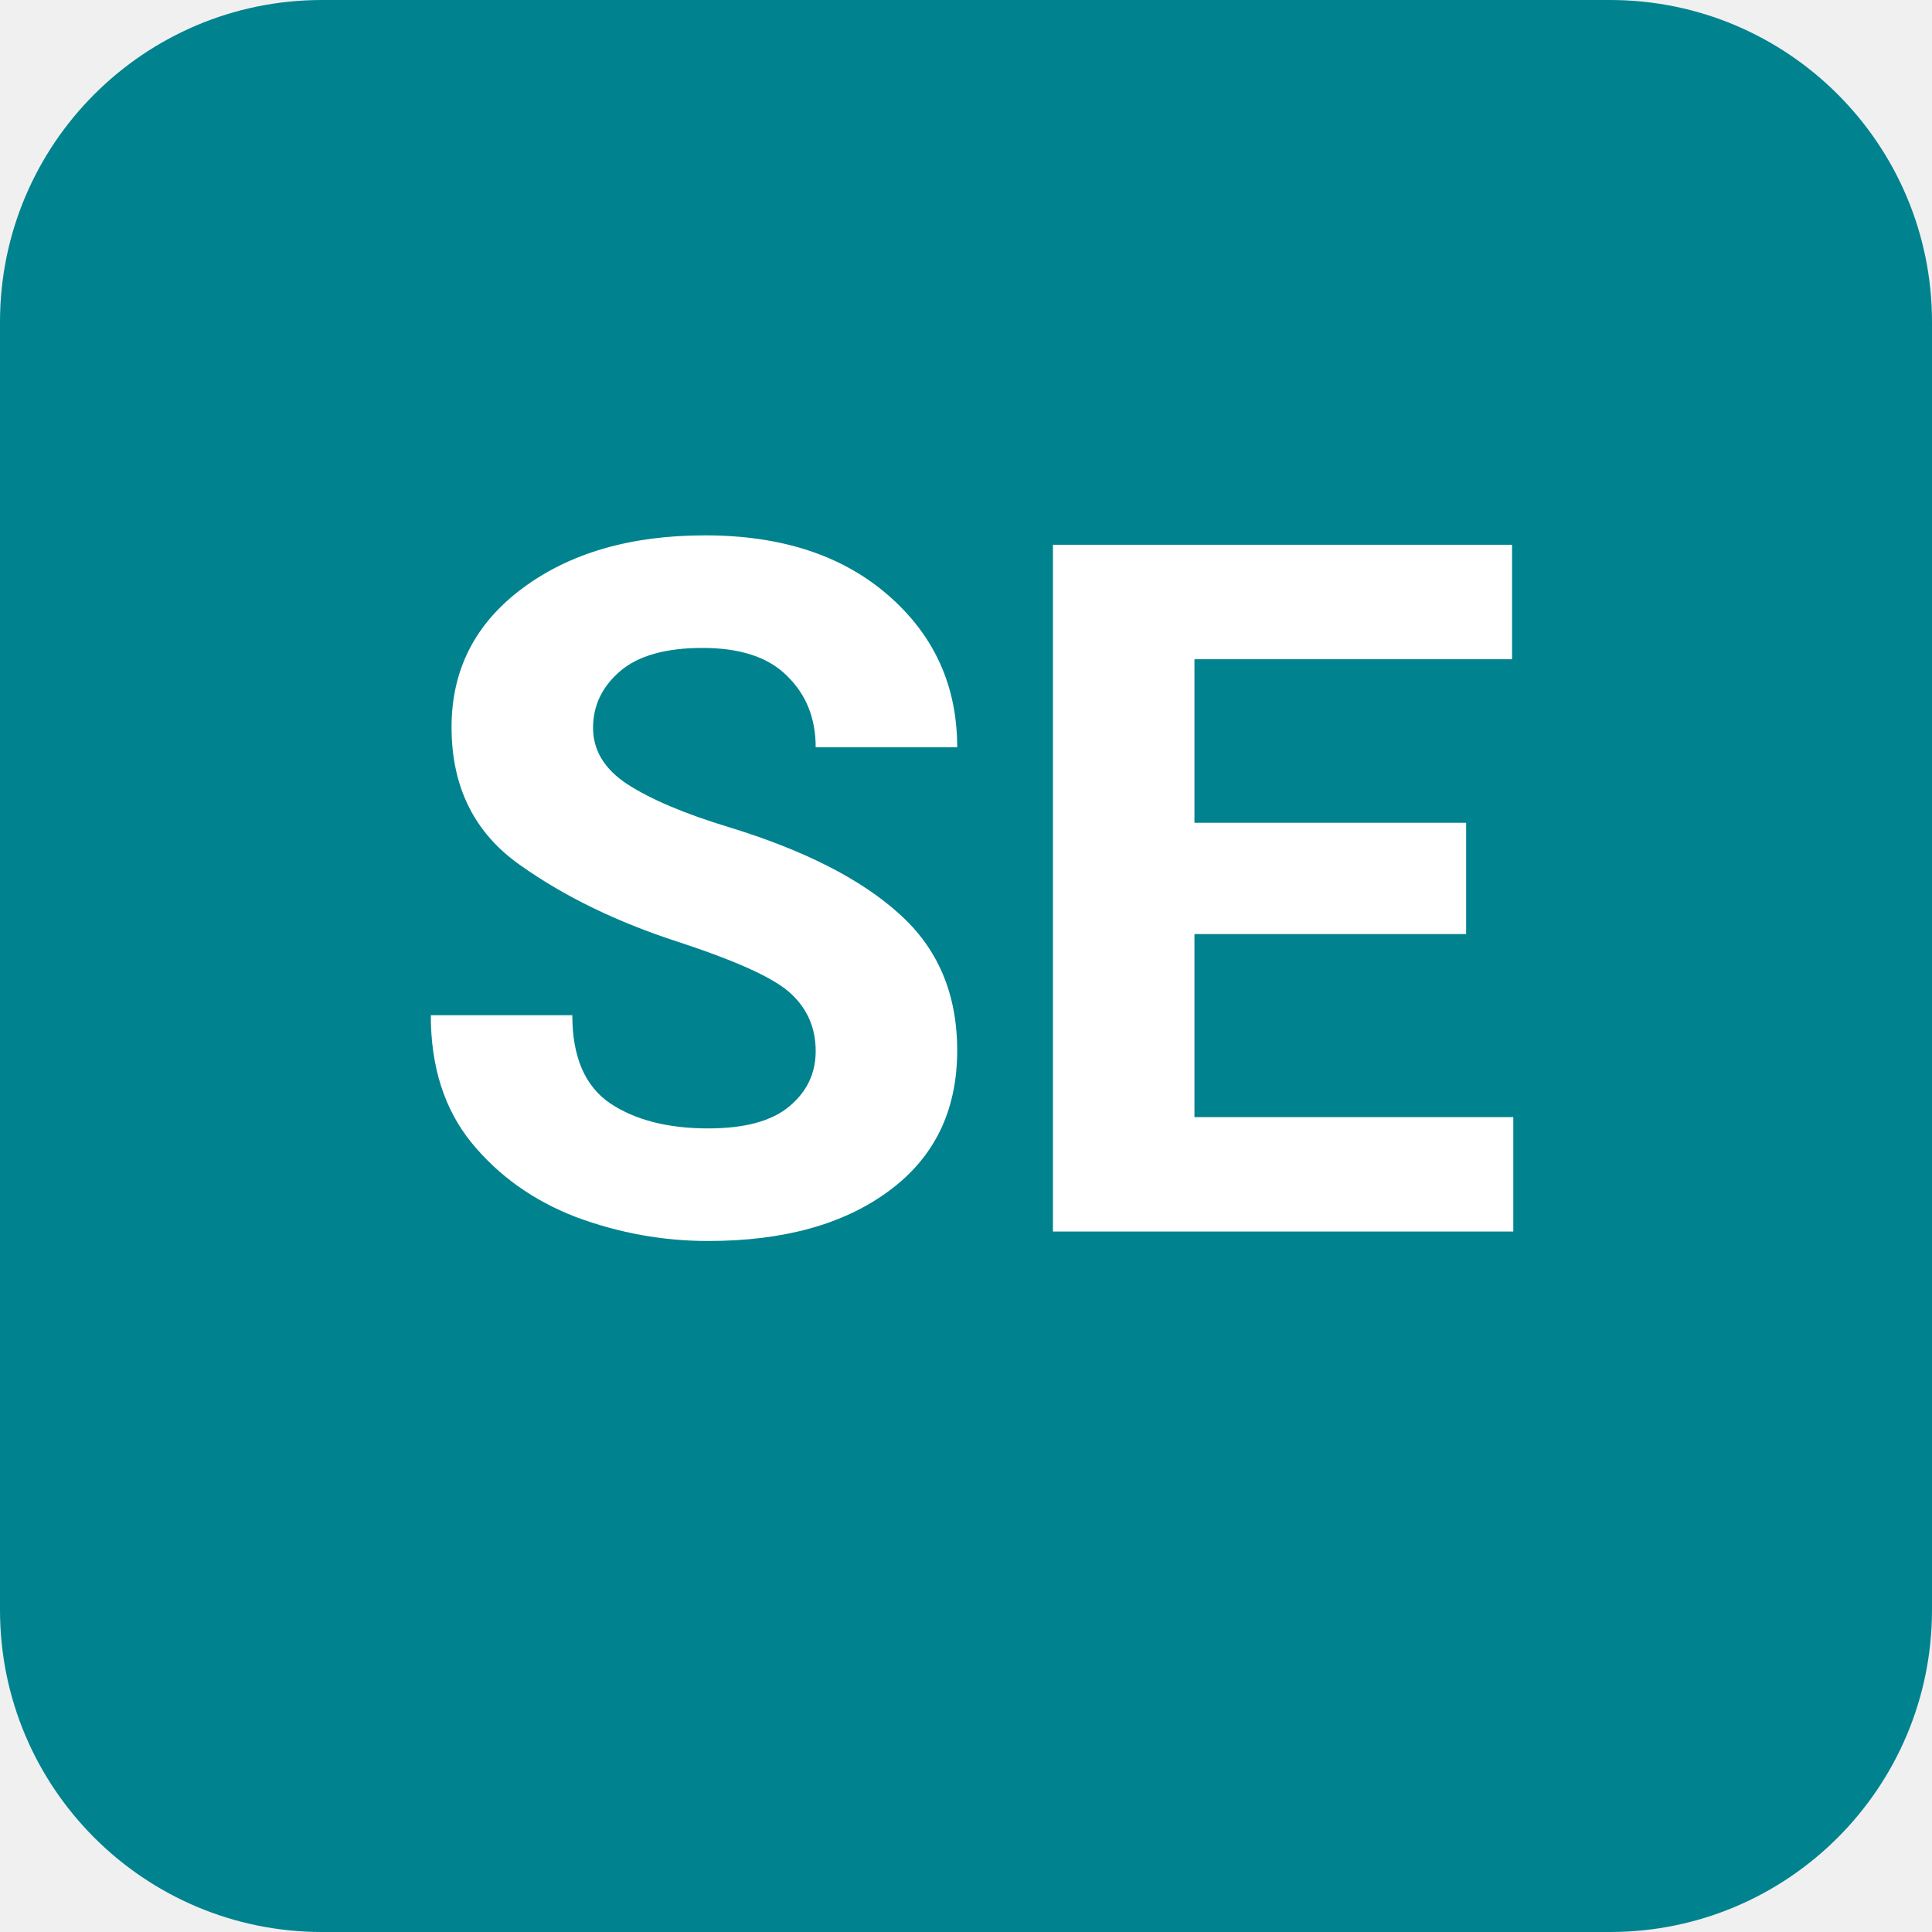
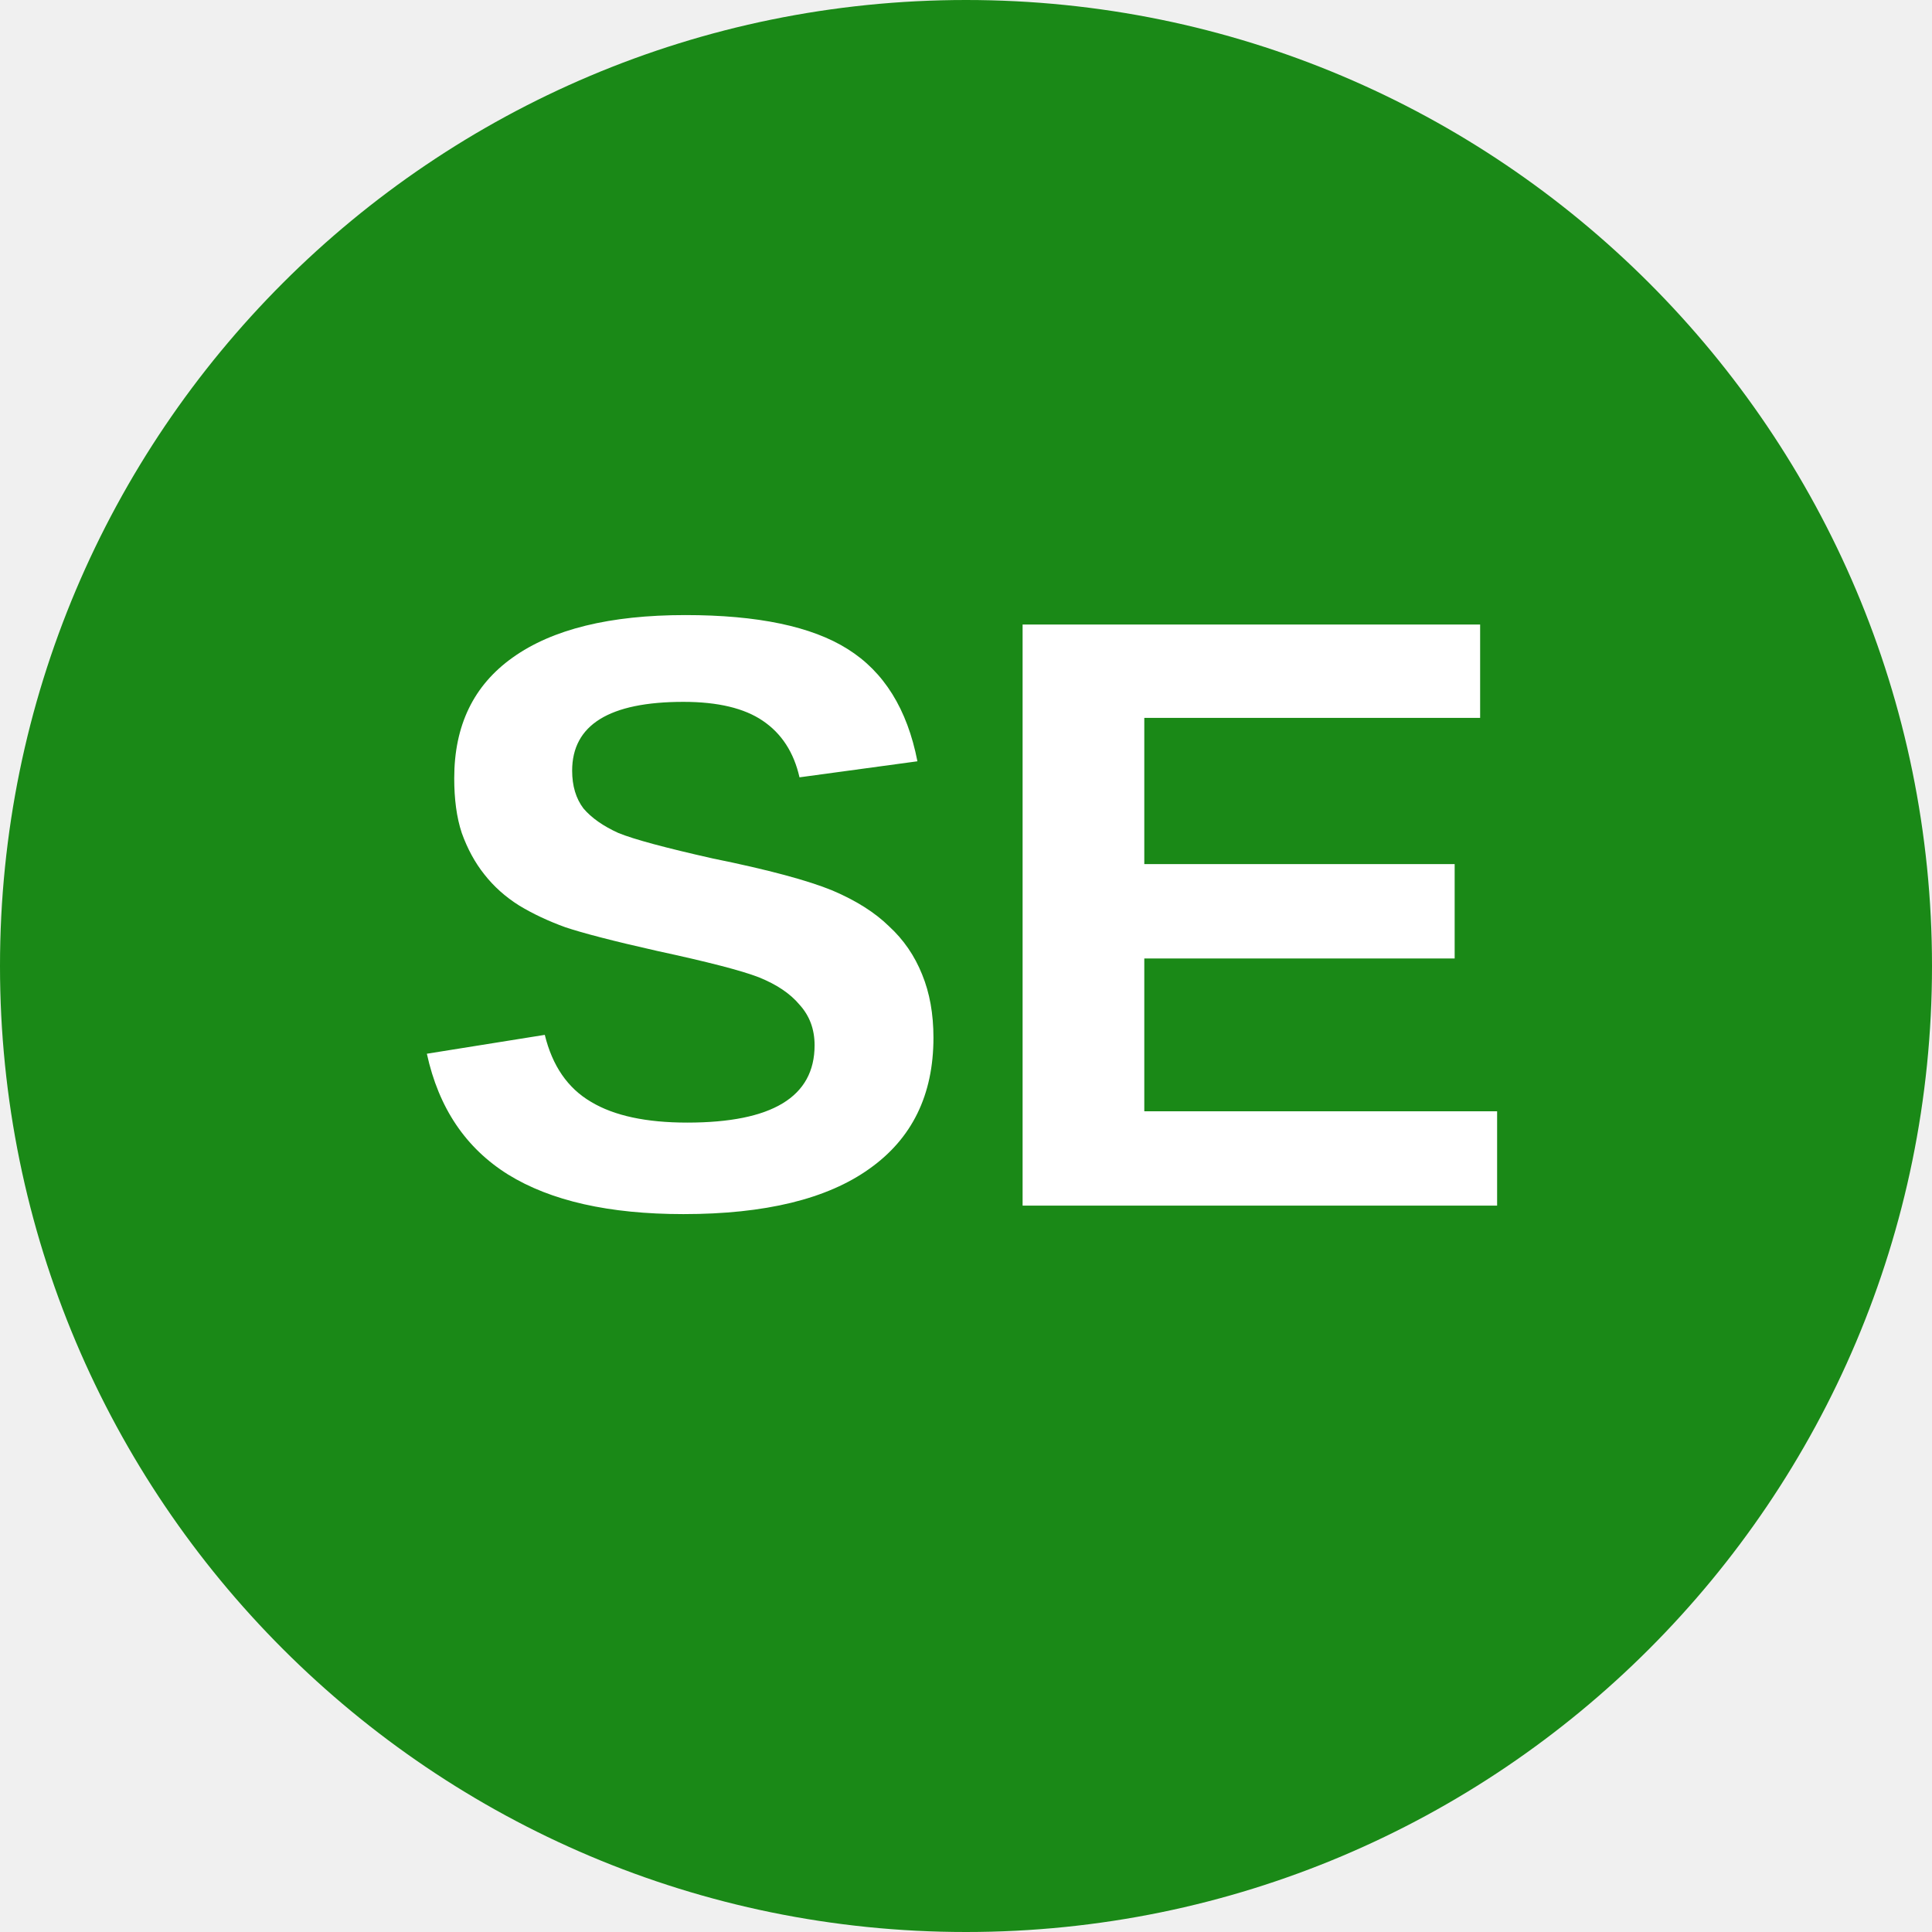
- <svg xmlns="http://www.w3.org/2000/svg" viewBox="0 0 48 48">
-   <rect width="48" height="48" rx="8" fill="#00838f" />
-   <text x="50%" y="50%" font-family="Roboto, sans-serif" font-size="24" font-weight="bold" fill="white" text-anchor="middle" dominant-baseline="middle">SE</text>
+ <svg xmlns="http://www.w3.org/2000/svg" width="32" height="32" viewBox="0 0 32 32" fill="none">
+   <rect width="32" height="32" rx="16" fill="#1a8917" />
+   <text x="50%" y="50%" font-family="Arial, sans-serif" font-size="14" font-weight="bold" fill="white" text-anchor="middle" dominant-baseline="middle">SE</text>
</svg>
